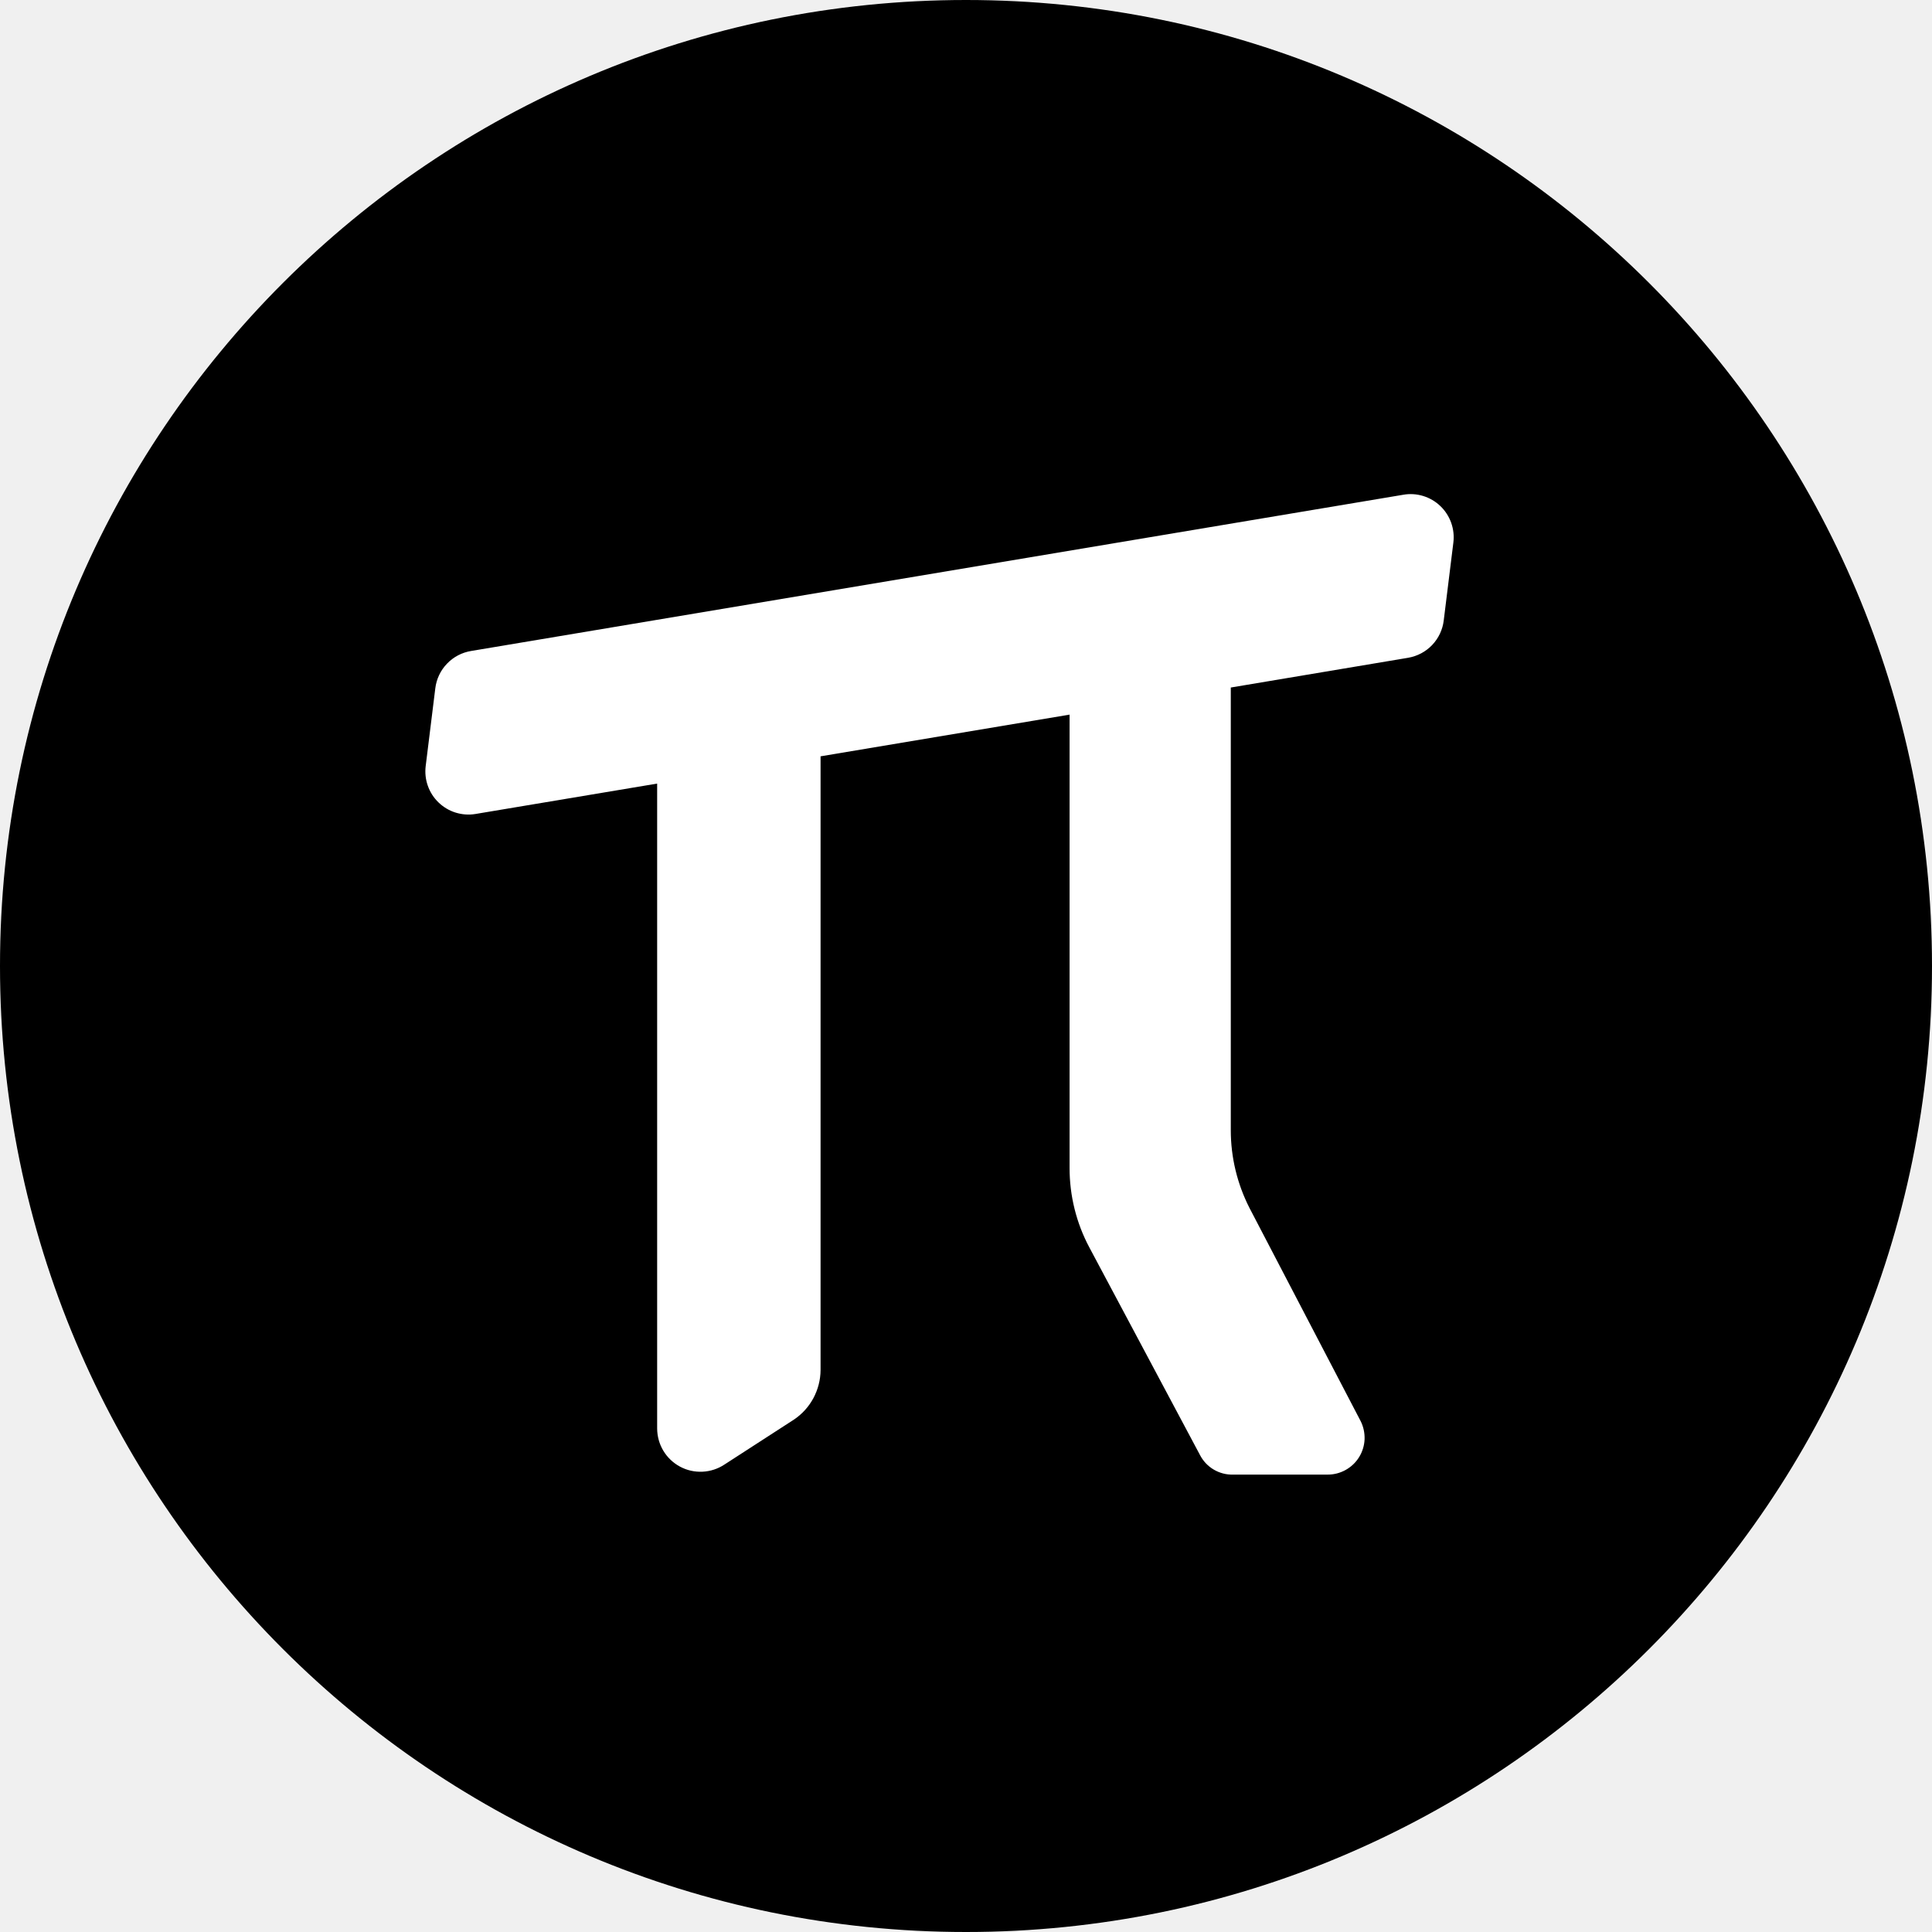
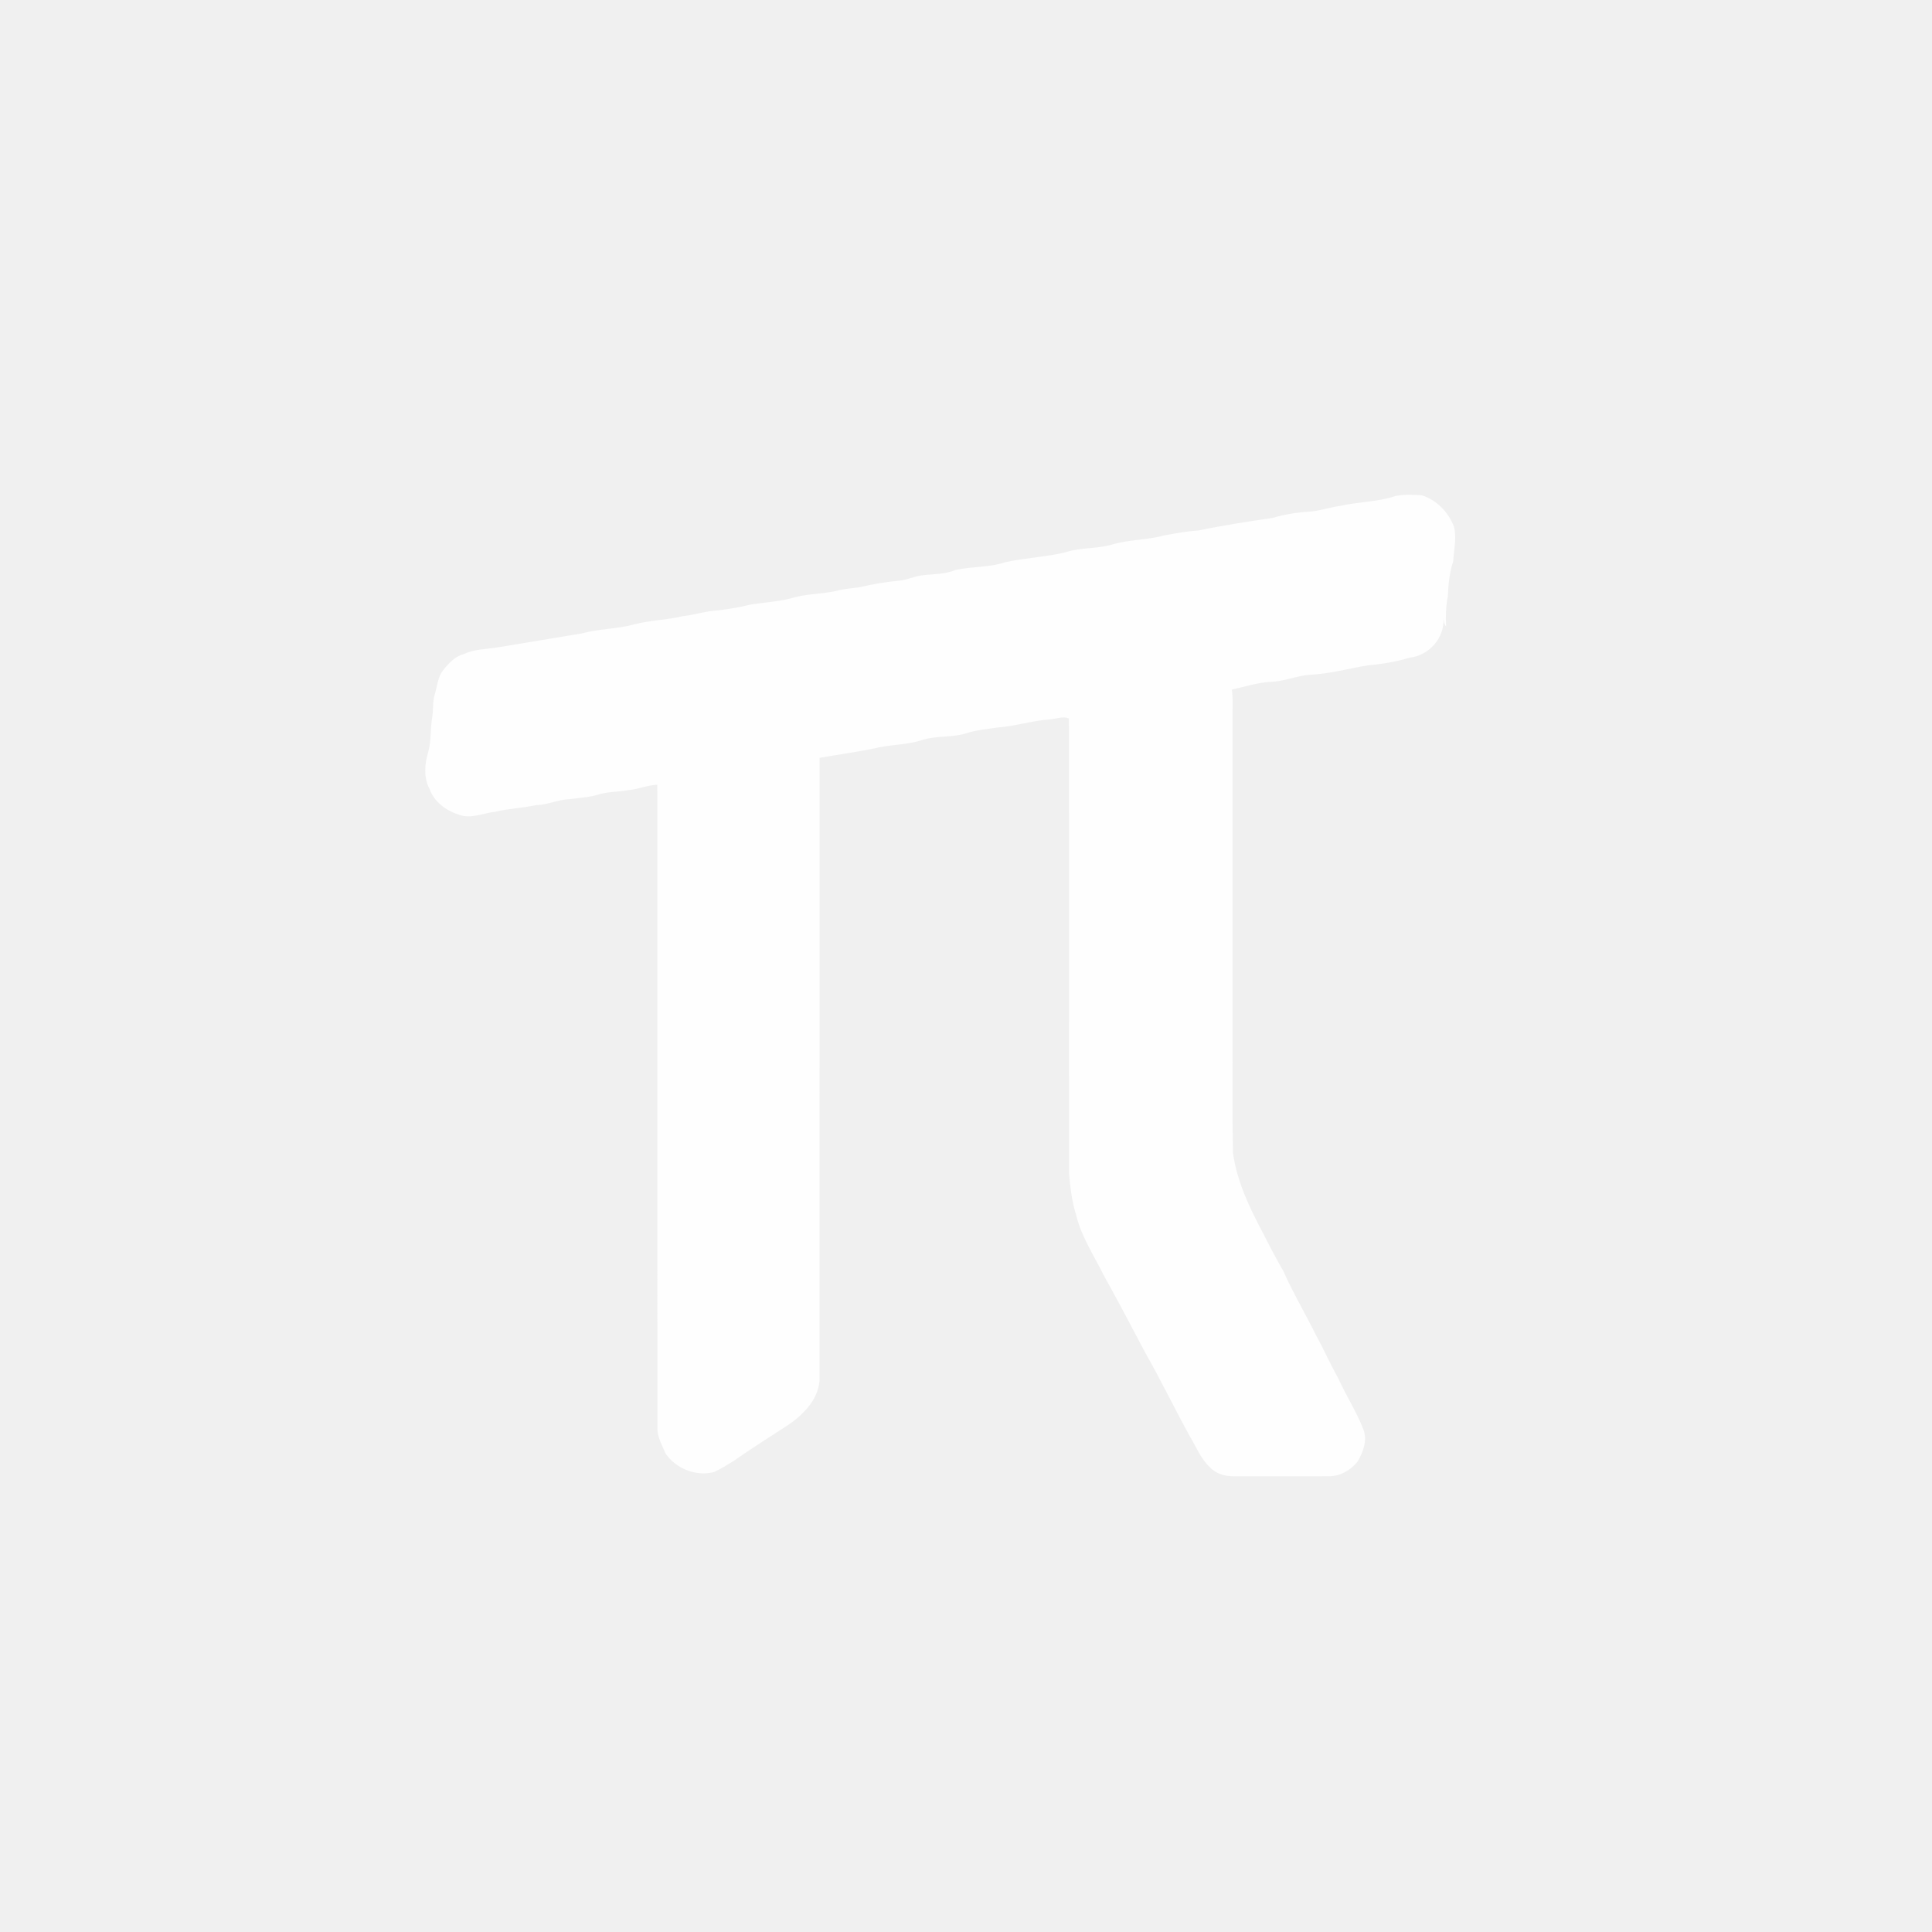
- <svg xmlns="http://www.w3.org/2000/svg" width="36" height="36" viewBox="0 0 36 36" fill="none">
-   <path d="M18 36C27.941 36 36 27.941 36 18C36 8.059 27.941 0 18 0C8.059 0 0 8.059 0 18C0 27.941 8.059 36 18 36Z" fill="black" />
-   <path d="M26.148 9.219L8.779 12.13C8.607 12.158 8.449 12.241 8.329 12.367C8.208 12.492 8.132 12.654 8.111 12.827L7.932 14.275C7.917 14.399 7.93 14.524 7.972 14.642C8.013 14.759 8.081 14.866 8.171 14.952C8.261 15.039 8.369 15.104 8.488 15.141C8.607 15.178 8.733 15.188 8.856 15.168L12.245 14.601V26.618C12.246 26.764 12.285 26.907 12.36 27.032C12.435 27.157 12.543 27.26 12.672 27.329C12.8 27.398 12.945 27.43 13.091 27.423C13.237 27.416 13.378 27.37 13.5 27.289L14.791 26.454C14.943 26.353 15.068 26.216 15.155 26.055C15.242 25.893 15.289 25.713 15.29 25.53V14.093L19.93 13.316V21.765C19.93 22.282 20.056 22.791 20.3 23.247L22.361 27.114C22.419 27.226 22.508 27.32 22.617 27.384C22.726 27.448 22.851 27.481 22.977 27.477H24.736C24.854 27.478 24.97 27.448 25.073 27.391C25.176 27.334 25.263 27.252 25.325 27.151C25.387 27.051 25.422 26.936 25.427 26.819C25.431 26.701 25.406 26.584 25.353 26.479L23.282 22.508C23.054 22.06 22.934 21.565 22.934 21.062V12.811L26.237 12.257C26.408 12.228 26.566 12.145 26.686 12.019C26.805 11.894 26.882 11.733 26.902 11.56L27.081 10.112C27.097 9.987 27.083 9.861 27.041 9.742C26.999 9.624 26.93 9.517 26.839 9.43C26.749 9.343 26.639 9.279 26.519 9.242C26.398 9.205 26.271 9.197 26.148 9.219V9.219Z" fill="white" />
+ <svg xmlns="http://www.w3.org/2000/svg" t="1714104271780" class="icon" viewBox="0 0 1024 1024" version="1.1" p-id="3152" width="48" height="48">
+   <path d="M739.83 262.85c4.55-0.84 9.27-0.69 13.87-0.3 7.85 2.53 13.99 8.96 16.92 16.58 1.58 6-0.09 12.21-0.37 18.27-1.99 6.03-2.62 12.36-2.87 18.67-1.03 5.26-1.22 10.61-0.92 15.95-1.09-1.2-1.27-2.85-1.42-4.38 0.77 10.31-7.61 19.81-17.76 20.91-7.27 2.18-14.78 3.45-22.34 4.1-10.33 1.72-20.51 4.57-31.02 5.02-7.01 0.58-13.55 3.58-20.61 3.74-7.01 0.38-13.66 2.62-20.45 4.11 0.62 3.8 0.46 7.65 0.42 11.49 0.02 56.66 0 113.33 0.01 169.99 0.09 21.35-0.21 42.71 0.19 64.06 2.15 15.14 8.78 29.12 15.94 42.49 3.41 6.8 6.97 13.53 10.77 20.14 5.21 11.72 11.81 22.76 17.46 34.27 4.14 7.44 7.53 15.27 11.71 22.69 4.07 9.12 9.62 17.52 13.21 26.86 2.33 5.82-0.06 12.17-3.09 17.25-3.66 4.61-9.42 7.77-15.39 7.67-16.72-0.01-33.43-0.02-50.15 0.02-4.57 0.03-9.44-1.27-12.61-4.74-4.93-4.49-7.29-10.84-10.69-16.41-8.1-14.73-15.38-29.88-23.7-44.48-7.28-13.72-14.44-27.51-22.03-41.05-5.16-10.5-11.86-20.41-14.58-31.95-2.23-7.07-3.06-14.42-3.7-21.77-0.1-80.43 0.08-160.87-0.09-241.29-3.17-1.26-6.68 0.23-9.94 0.52-9.47 0.64-18.6 3.66-28.07 4.33-5.56 0.86-11.22 1.33-16.59 3.1-7.5 2.33-15.56 1.1-23.04 3.47-7.38 2.48-15.26 2.39-22.84 3.9-10.46 2.35-21.1 3.71-31.64 5.58-0.01 109.46 0.02 218.93-0.02 328.39 0.08 10.81-8.01 19.24-16.34 25-9.93 6.45-19.94 12.78-29.65 19.57-3.3 2.01-6.59 4.09-10.15 5.64-9.47 2.33-20.03-1.82-25.48-9.89-1.76-3.96-3.93-7.97-4.33-12.35-0.06-114.02 0.07-228.05-0.06-342.08-5.13 0.15-9.87 2.36-14.96 2.78-5.35 1.06-10.9 0.76-16.15 2.38-5.01 1.55-10.3 1.73-15.46 2.48-6.11 0.16-11.69 3.14-17.81 3.16-7.02 1.56-14.24 1.74-21.23 3.46-6.47 0.63-12.97 4-19.47 1.64-6.79-2.14-13.19-6.77-15.64-13.69-3.24-6.02-2.6-13.26-0.69-19.6 1.71-6.06 1-12.43 2.14-18.57 0.58-3.91 0.13-7.94 1.27-11.78 1.34-4.45 1.59-9.44 4.64-13.17 2.86-3.53 6.12-7.14 10.7-8.31 5.38-2.61 11.43-2.59 17.23-3.46 15.2-2.45 30.38-5.08 45.58-7.56 9.07-2.49 18.64-2.28 27.71-4.79 8.44-2.22 17.24-2.25 25.69-4.34 6.31-0.64 12.35-2.79 18.71-3.06 5.57-0.75 11.17-1.52 16.62-2.97 8.08-1.37 16.4-1.63 24.29-4.05 7.05-1.78 14.42-1.72 21.52-3.24 4.15-1.21 8.48-1.4 12.73-2.03 6.64-1.62 13.4-2.72 20.2-3.39 4.46-0.27 8.5-2.45 12.94-2.92 5.84-0.71 11.93-0.45 17.46-2.8 8.66-1.97 17.82-1.23 26.32-4.1 10.59-2.38 21.55-2.73 32.11-5.31 8.03-2.68 16.7-1.66 24.78-4.14 8.95-2.64 18.46-2.29 27.45-4.79 5.98-1.03 11.93-2.26 18-2.55 13.01-2.77 26.18-4.75 39.35-6.69 6.37-1.88 12.95-2.96 19.59-3.34 5.53-0.36 10.76-2.33 16.25-3.05 9.77-2.24 20.02-2.04 29.57-5.29z" fill="#FEFEFE" p-id="3153" />
</svg>
